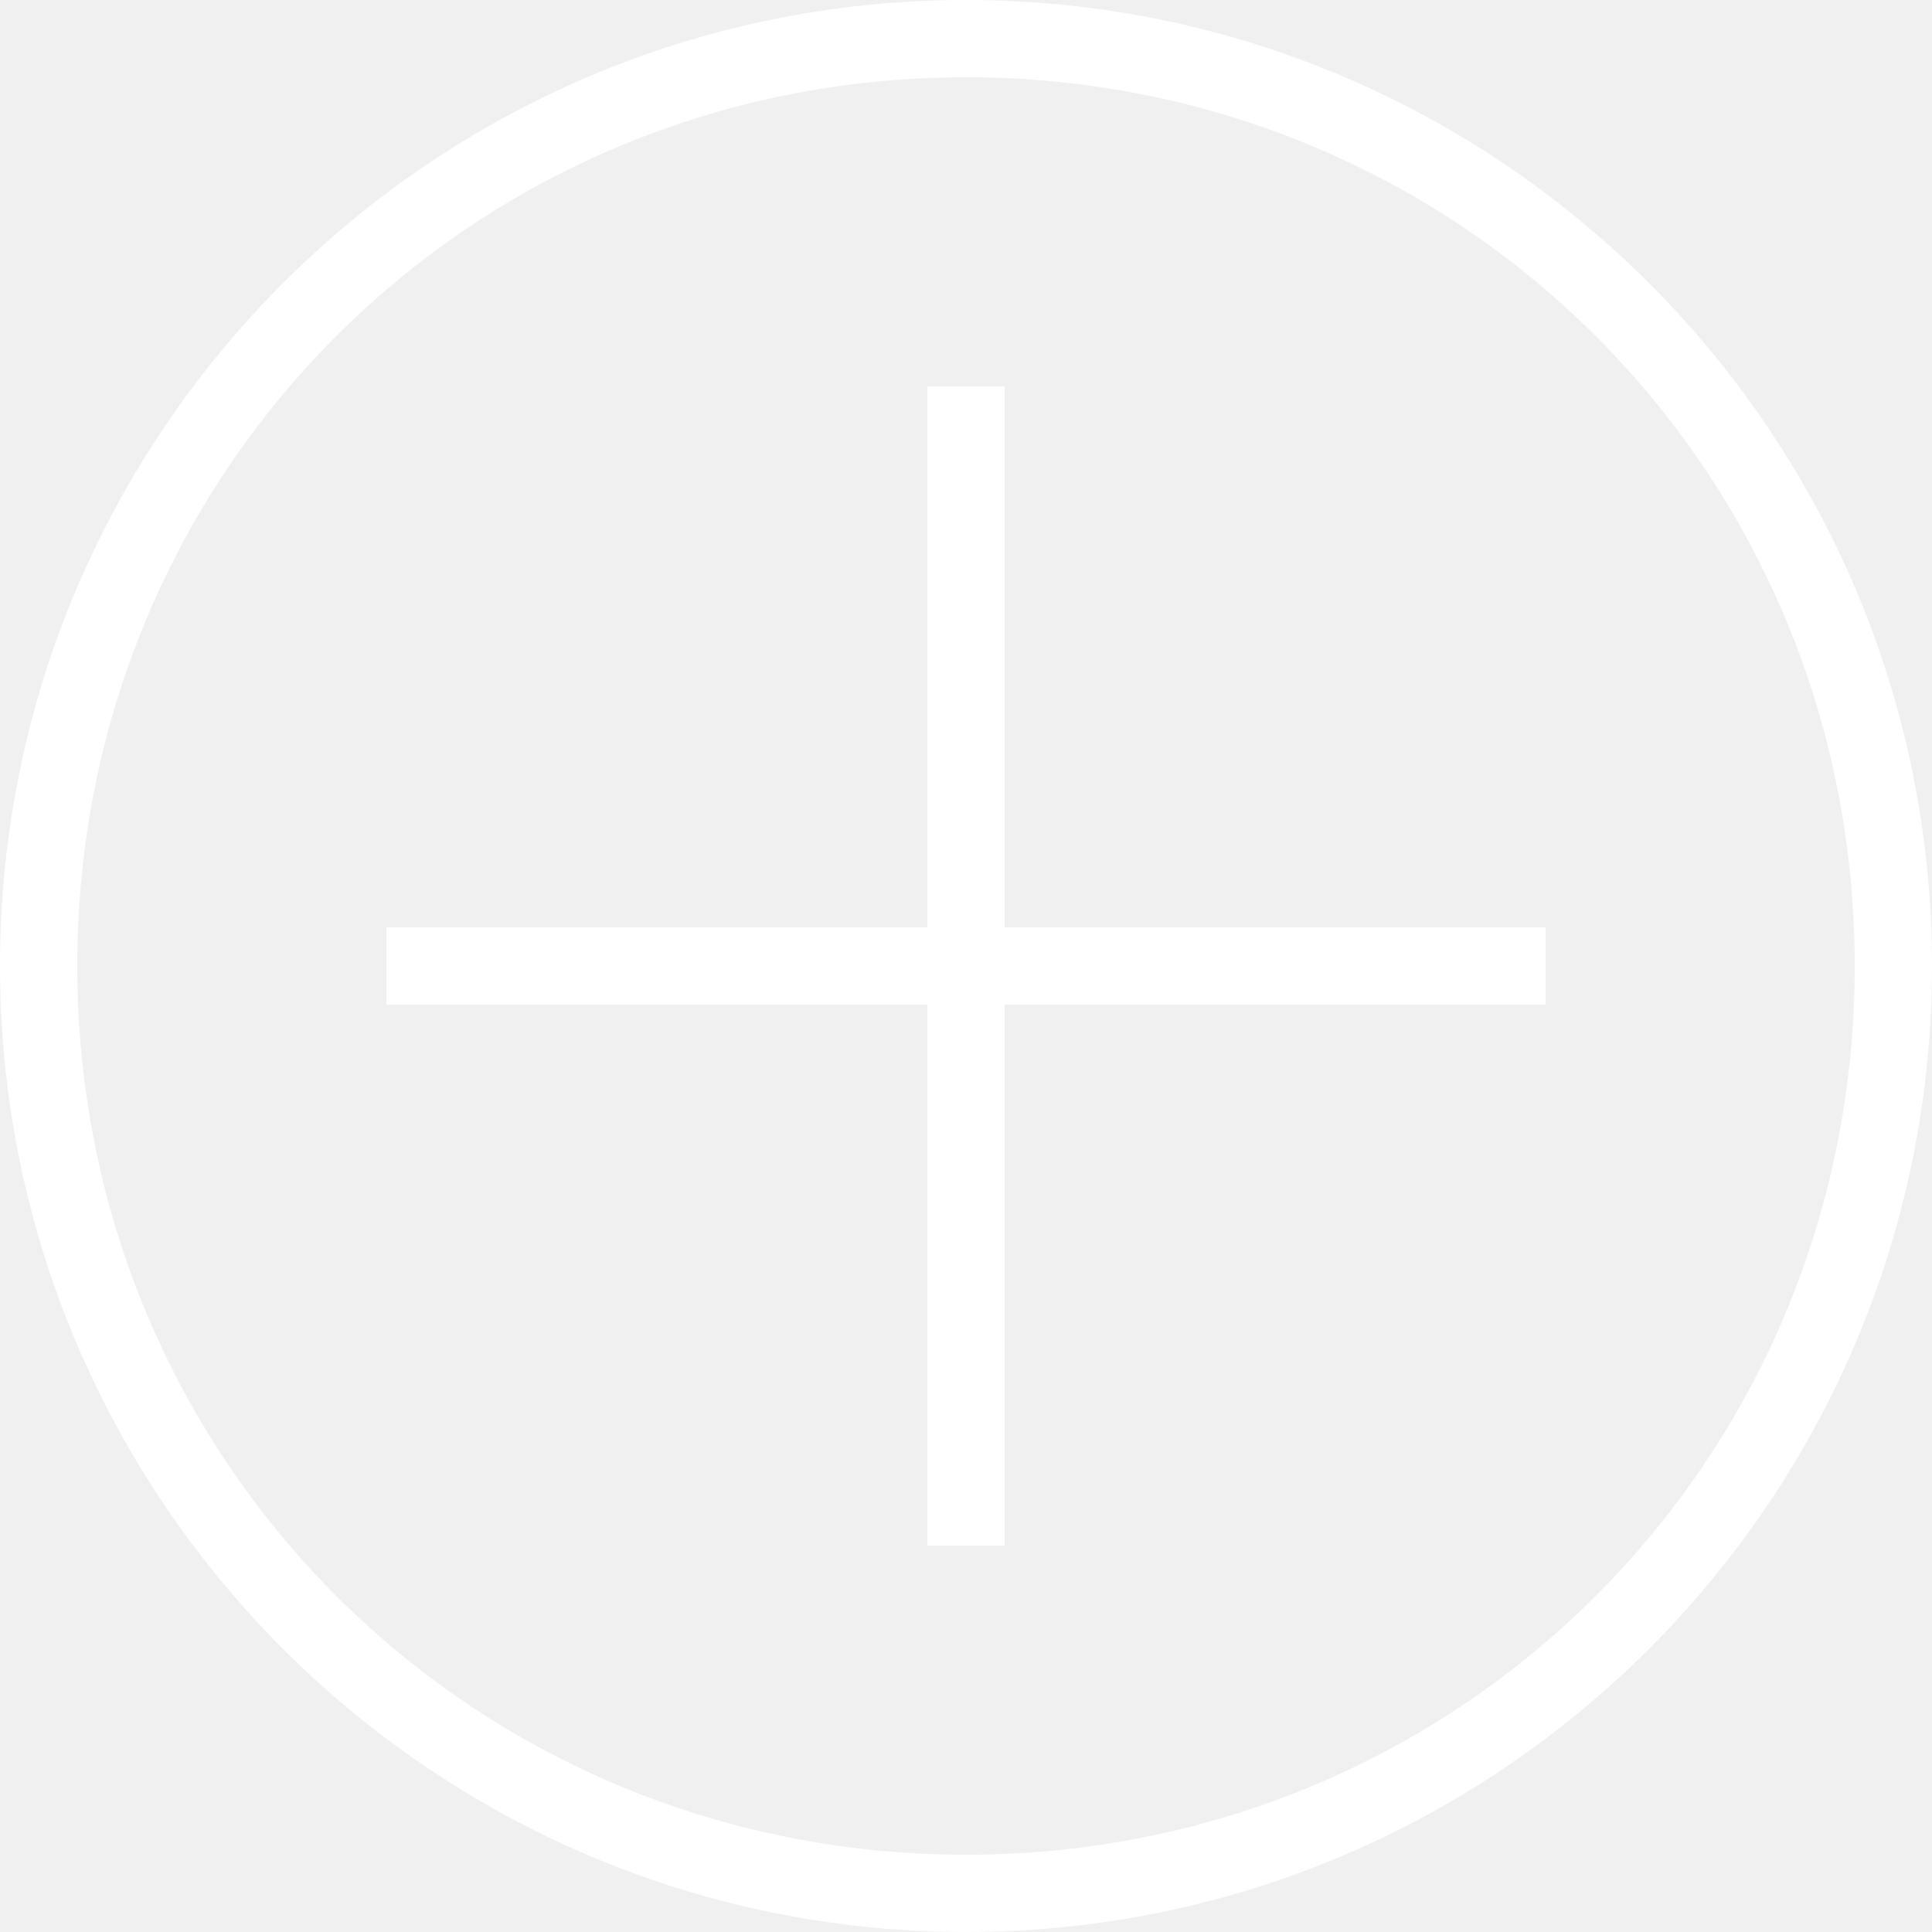
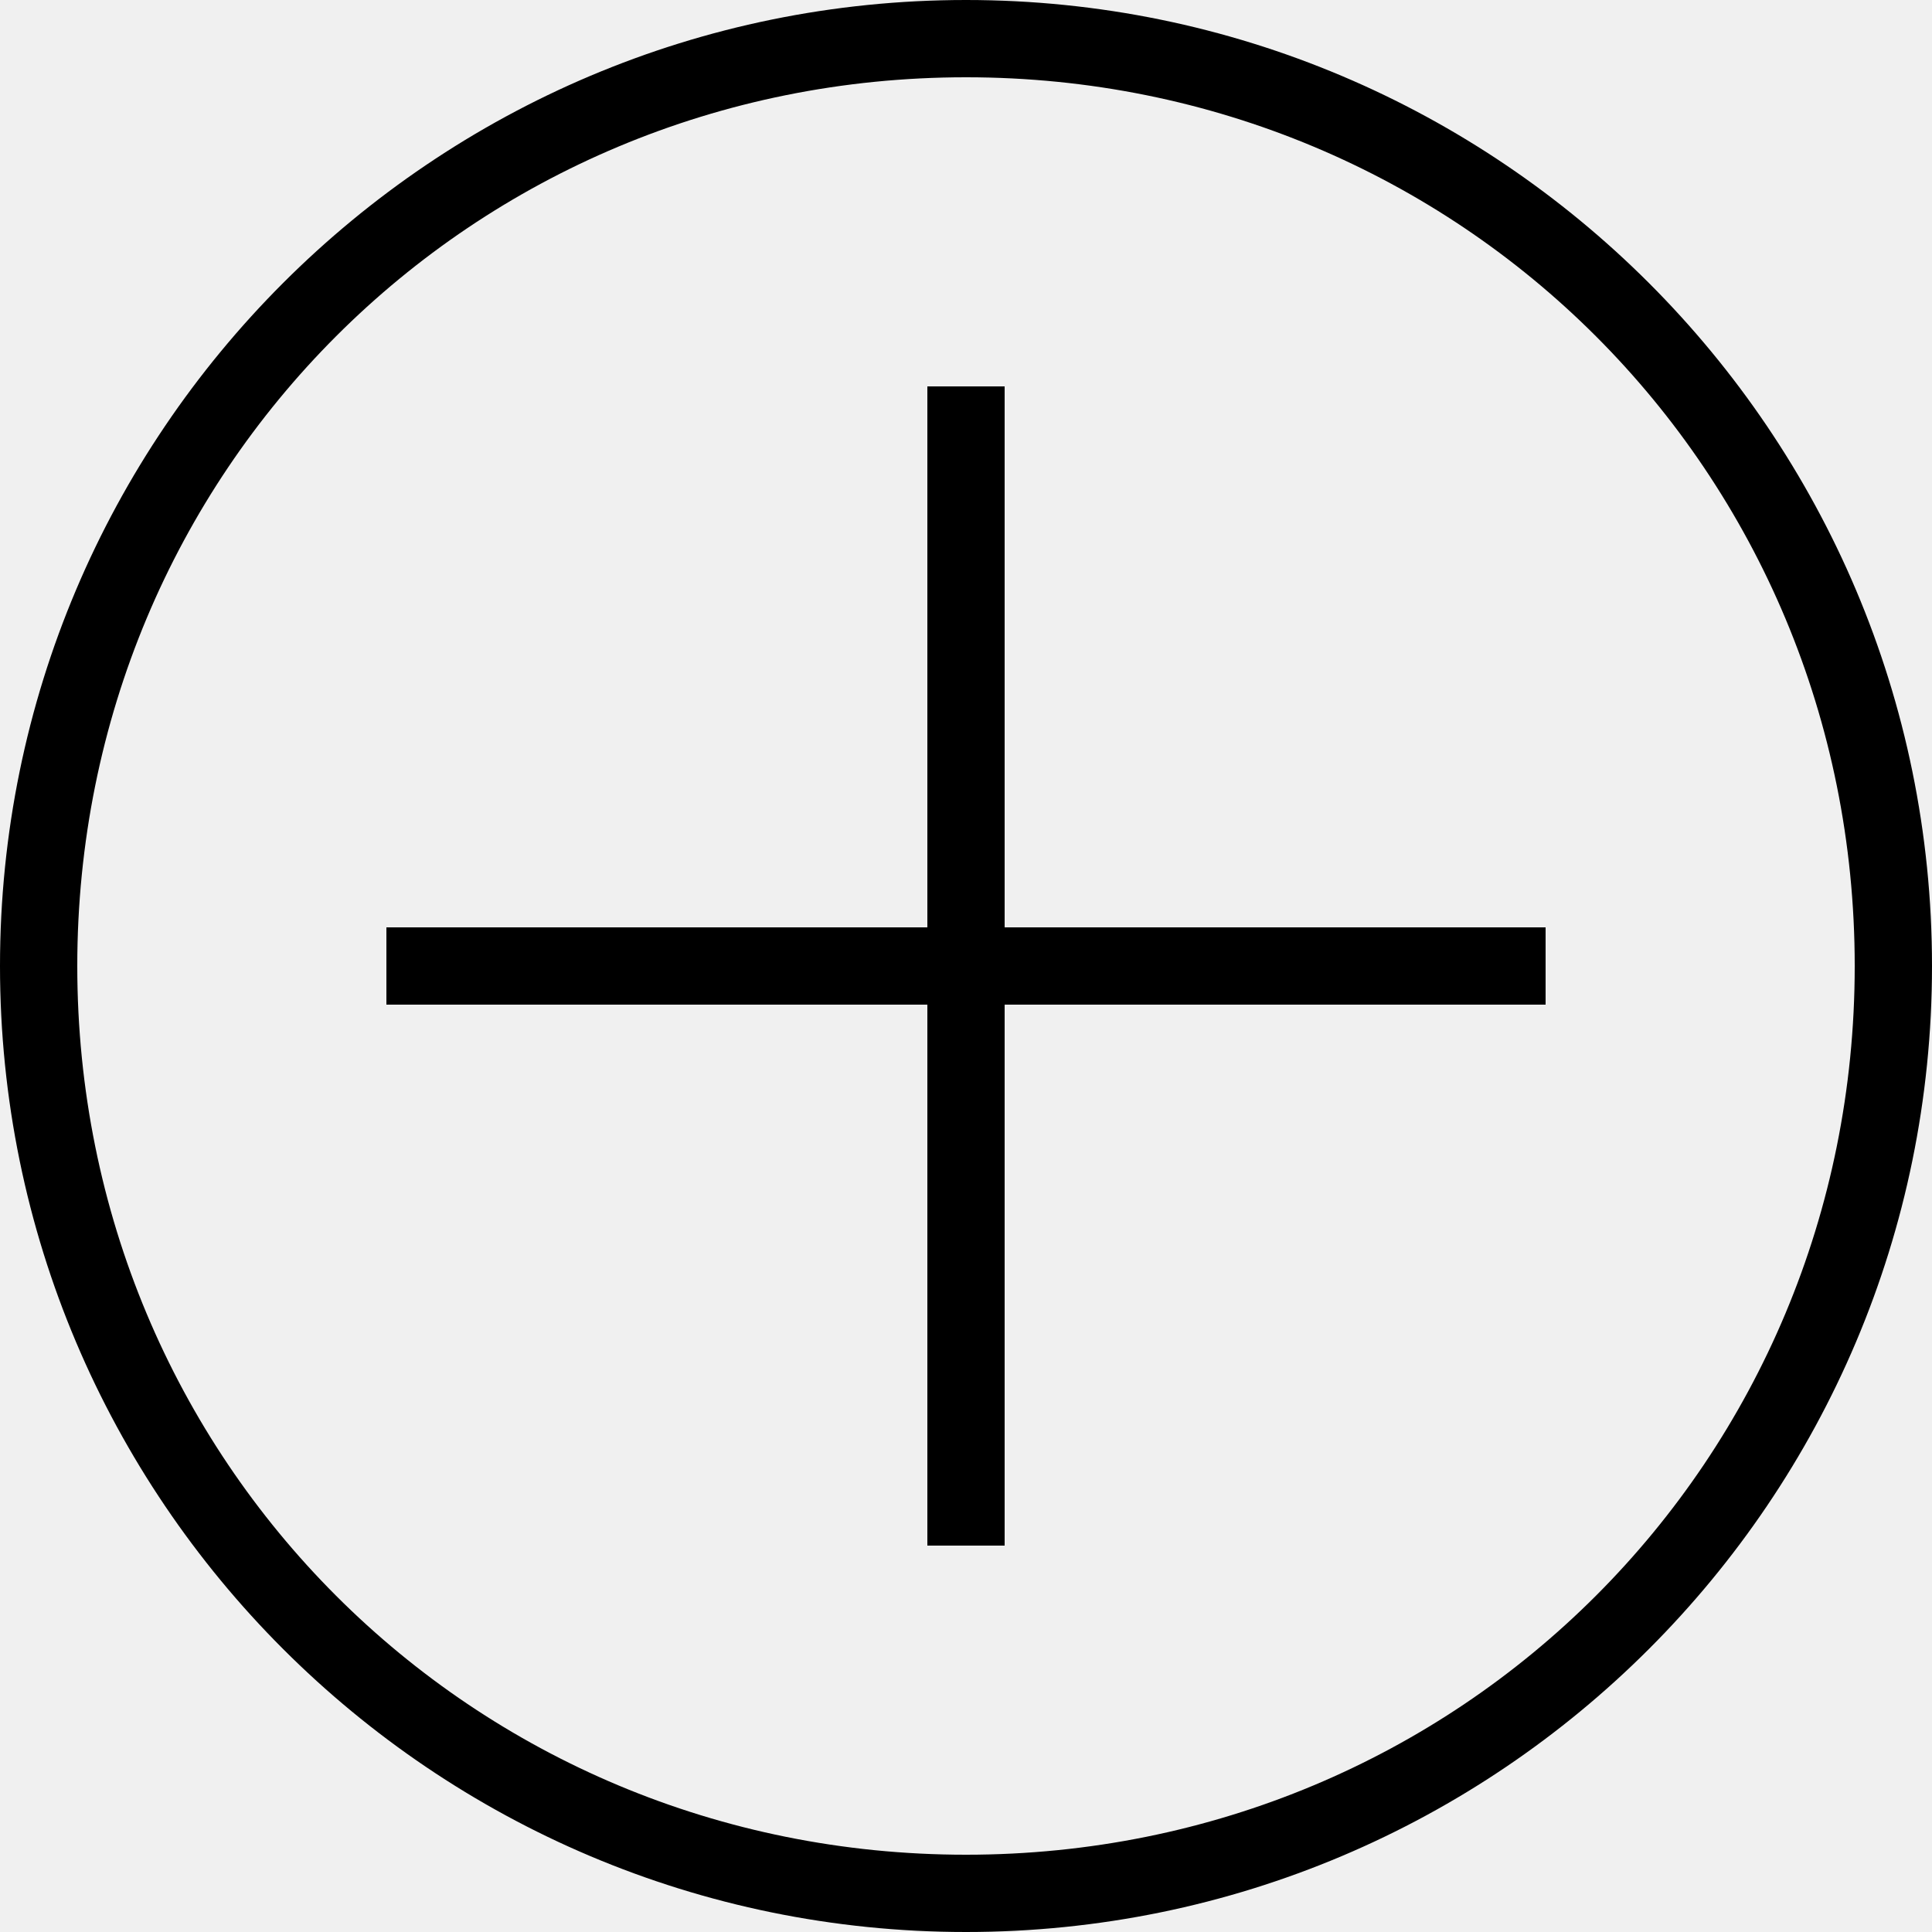
- <svg xmlns="http://www.w3.org/2000/svg" version="1.1" x="0px" y="0px" viewBox="0 0 25 25" style="enable-background:new 0 0 25 25;" xml:space="preserve">
-   <style type="text/css">
- 	.st0{fill:#FFFFFF;}
- </style>
-   <g id="Layer_1">
- </g>
+ <svg xmlns="http://www.w3.org/2000/svg" version="1.1" id="Layer_1" x="0px" y="0px" viewBox="0 0 25 25" style="enable-background:new 0 0 25 25;" xml:space="preserve">
  <g id="Layer_1_copy">
    <g>
-       <path class="st0" d="M12.5,0C5.6,0,0,5.6,0,12.5S5.6,25,12.5,25S25,19.4,25,12.5S19.4,0,12.5,0z M12.5,24C6.1,24,1,18.9,1,12.5    C1,6.1,6.1,1,12.5,1S24,6.1,24,12.5C24,18.9,18.9,24,12.5,24z" />
-       <polygon class="st0" points="13,5 12,5 12,12 5,12 5,13 12,13 12,20 13,20 13,13 20,13 20,12 13,12   " />
+       <path d="M12.5,0C5.6,0,0,5.6,0,12.5S5.6,25,12.5,25S25,19.4,25,12.5S19.4,0,12.5,0z M12.5,24C6.1,24,1,18.9,1,12.5S6.1,1,12.5,1    S24,6.1,24,12.5S18.9,24,12.5,24z" />
+       <polygon points="13,5 12,5 12,12 5,12 5,13 12,13 12,20 13,20 13,13 20,13 20,12 13,12   " />
    </g>
  </g>
</svg>
